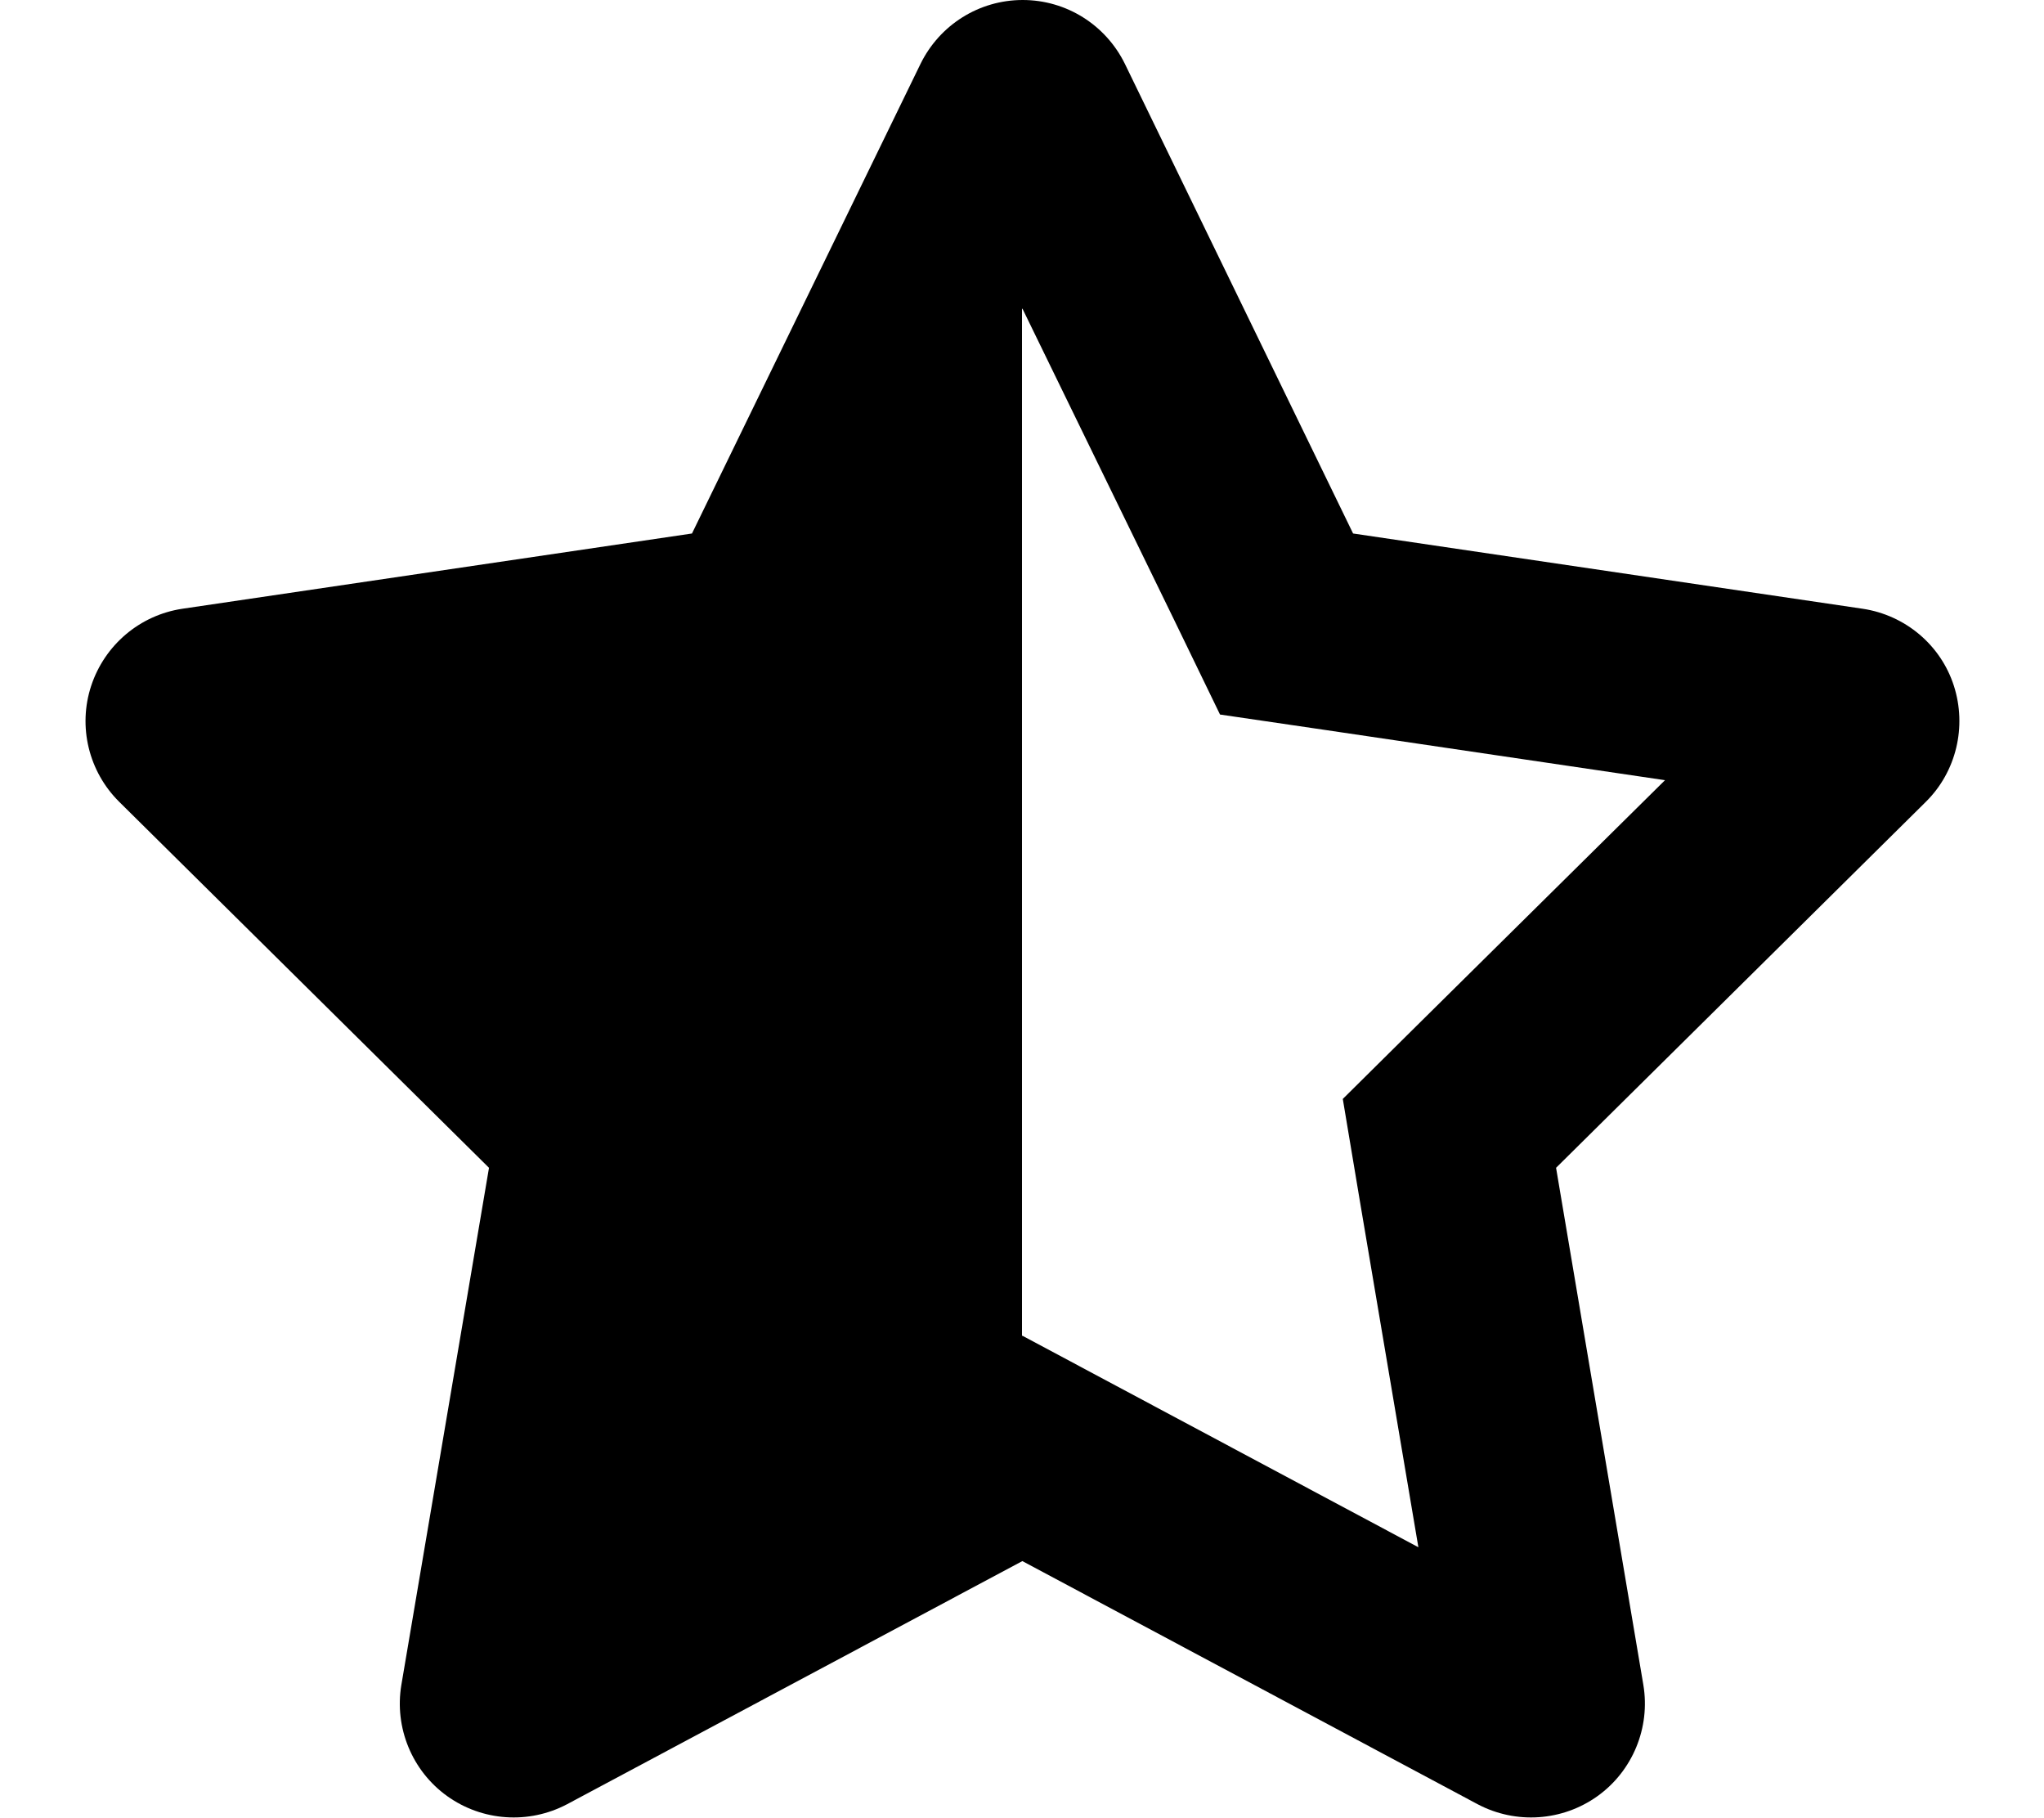
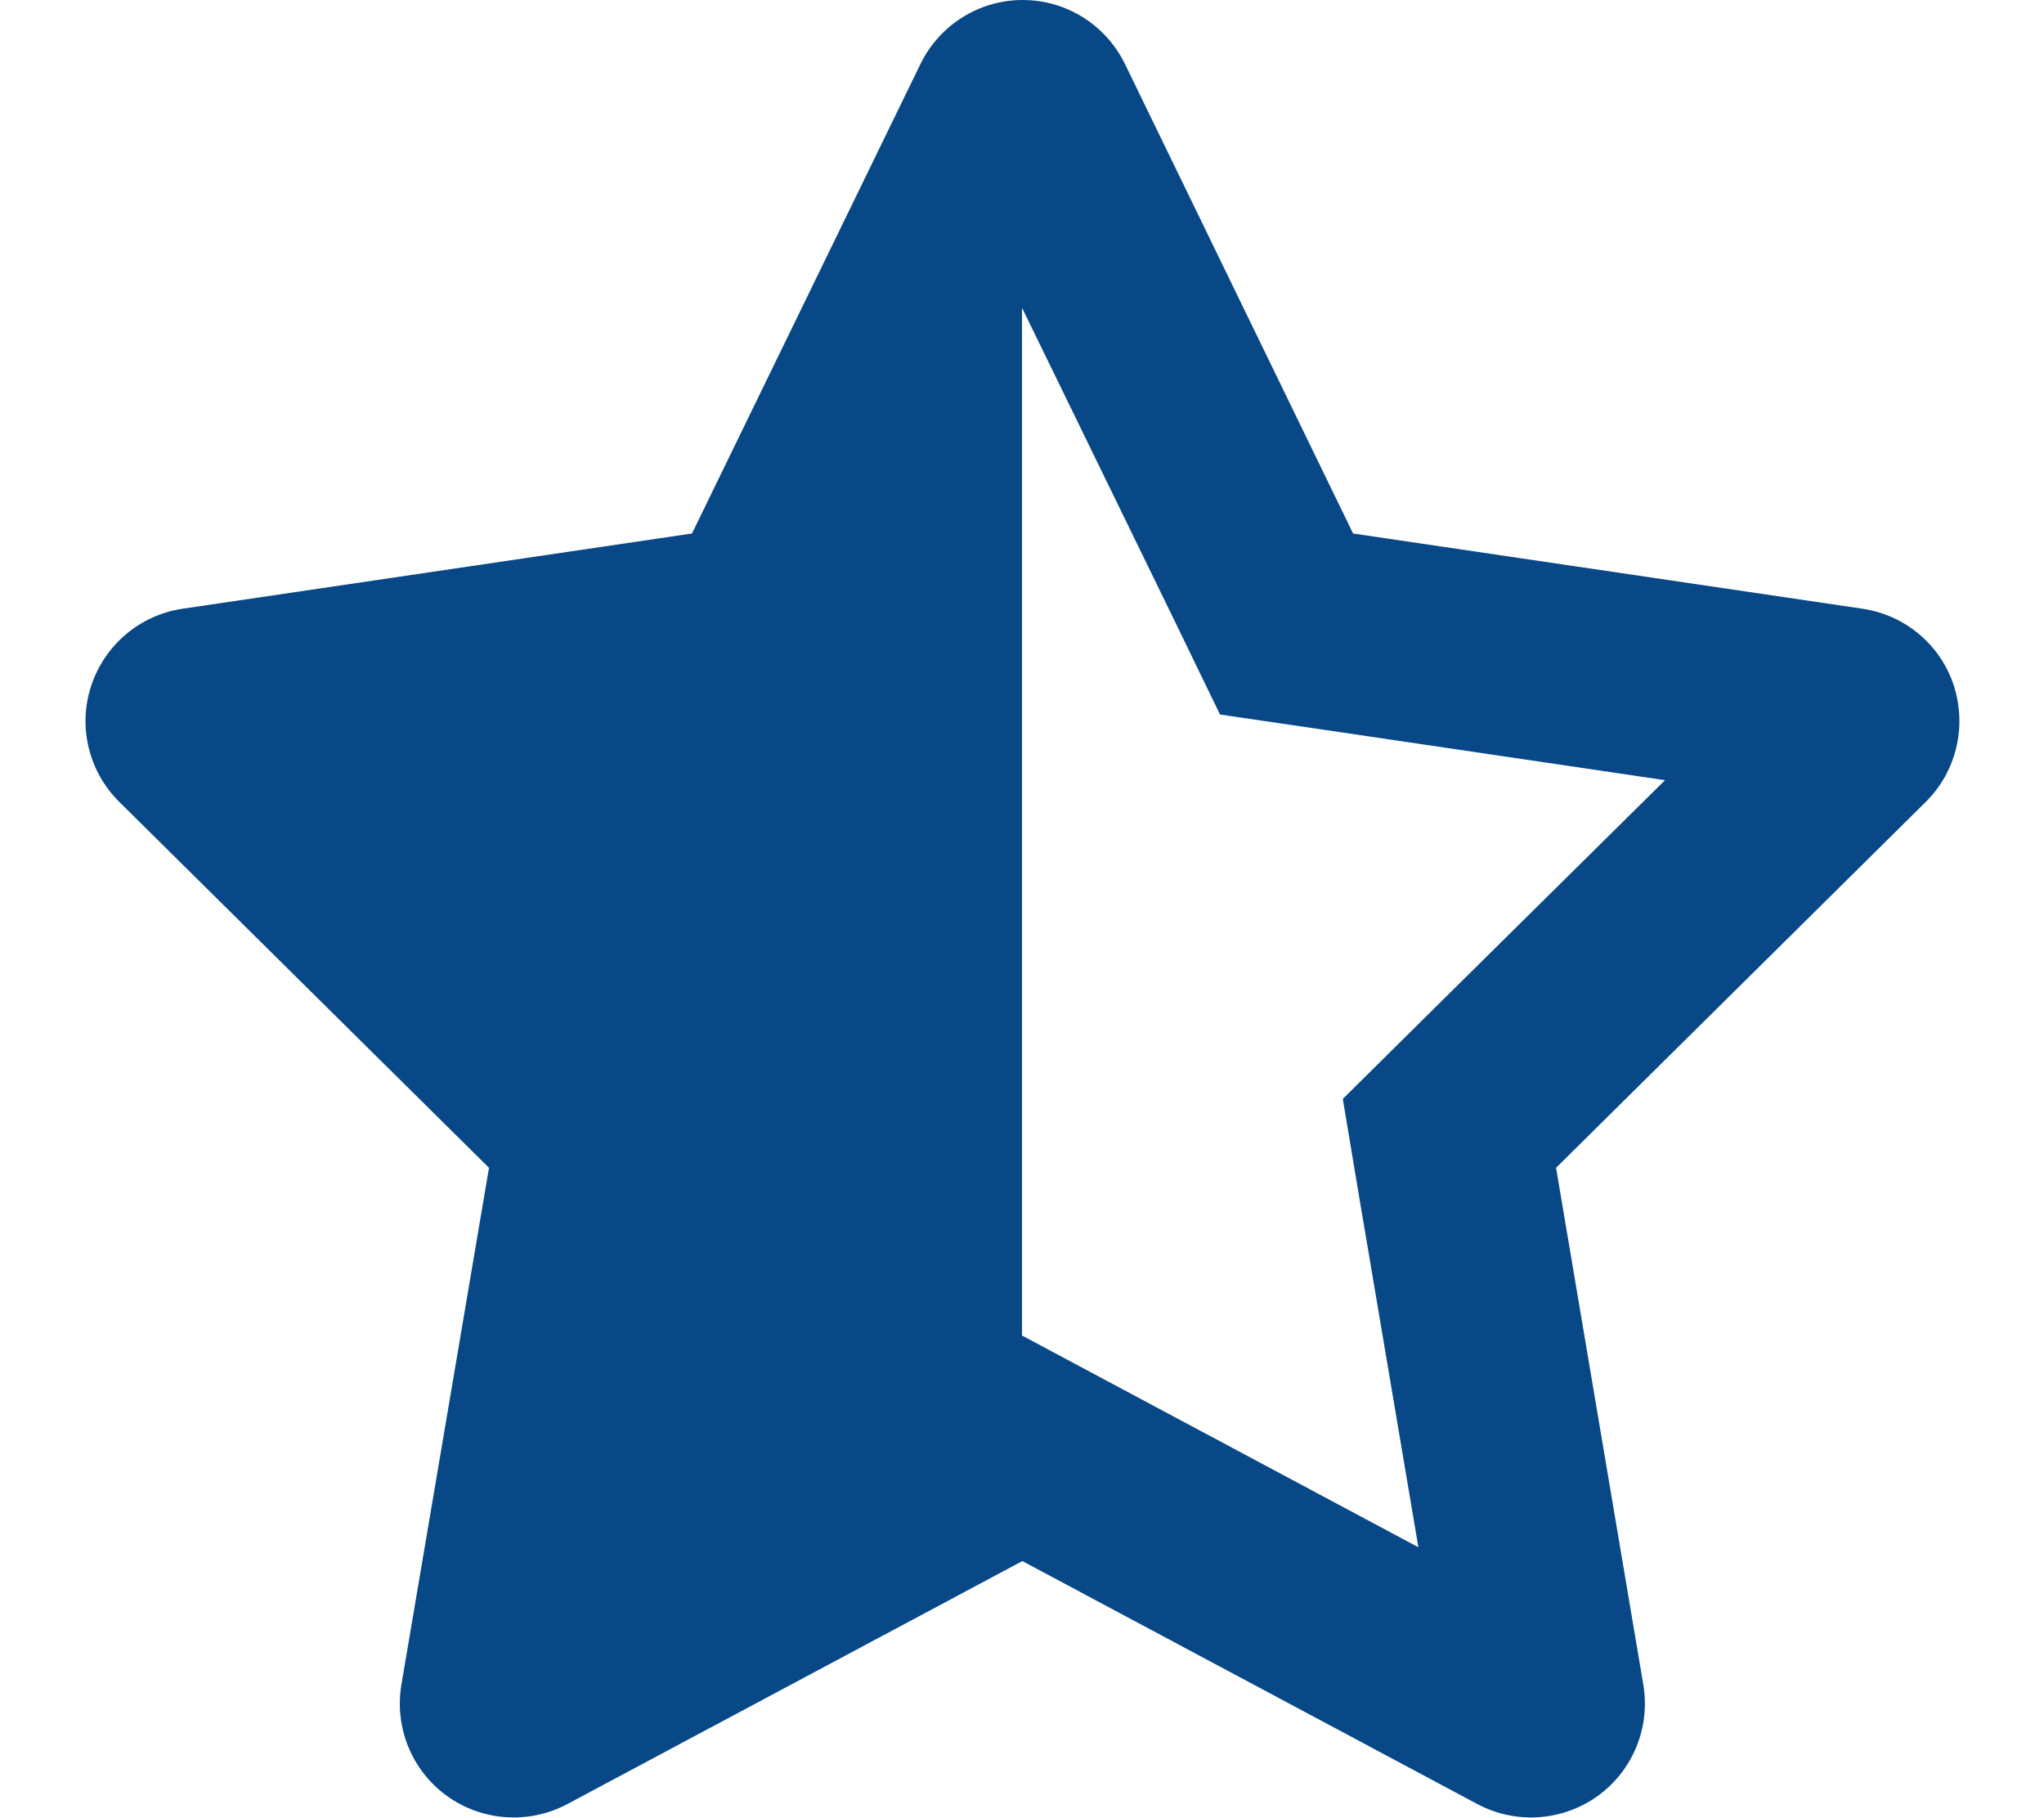
<svg xmlns="http://www.w3.org/2000/svg" viewBox="0 0 576 512">
-   <path d="M288 376.4l.1-.1 26.4 14.1 85.2 45.5-16.5-97.6-4.8-28.7 20.7-20.5 70.1-69.3-96.1-14.2-29.3-4.3-12.9-26.6L288.1 86.9l-.1 .3V376.4zm175.1 98.3c2 12-3 24.2-12.9 31.3s-23 8-33.8 2.3L288.1 439.8 159.8 508.3C149 514 135.9 513.1 126 506s-14.9-19.3-12.9-31.3L137.8 329 33.6 225.9c-8.6-8.5-11.7-21.2-7.9-32.7s13.7-19.9 25.7-21.7L195 150.3 259.4 18c5.4-11 16.5-18 28.8-18s23.4 7 28.8 18l64.3 132.3 143.6 21.2c12 1.8 22 10.2 25.7 21.7s.7 24.2-7.9 32.7L438.5 329l24.6 145.7z" />
+   <path fill="#084887" d="M288 376.4l.1-.1 26.4 14.1 85.2 45.5-16.5-97.6-4.8-28.7 20.7-20.5 70.1-69.3-96.1-14.2-29.3-4.3-12.9-26.6L288.1 86.9l-.1 .3V376.4zm175.1      98.3c2 12-3 24.2-12.9 31.3s-23 8-33.8 2.3L288.1 439.8 159.8 508.3C149 514 135.9 513.1 126 506s-14.9-19.3-12.9-31.3L137.8 329 33.6      225.9c-8.6-8.5-11.7-21.2-7.9-32.7s13.7-19.9 25.7-21.7L195 150.3 259.4 18c5.4-11 16.5-18 28.8-18s23.4 7 28.8 18l64.3 132.3 143.6 21.2c12 1.8      22 10.2 25.7 21.7s.7 24.2-7.9 32.7L438.5 329l24.6 145.7z" />
</svg>
